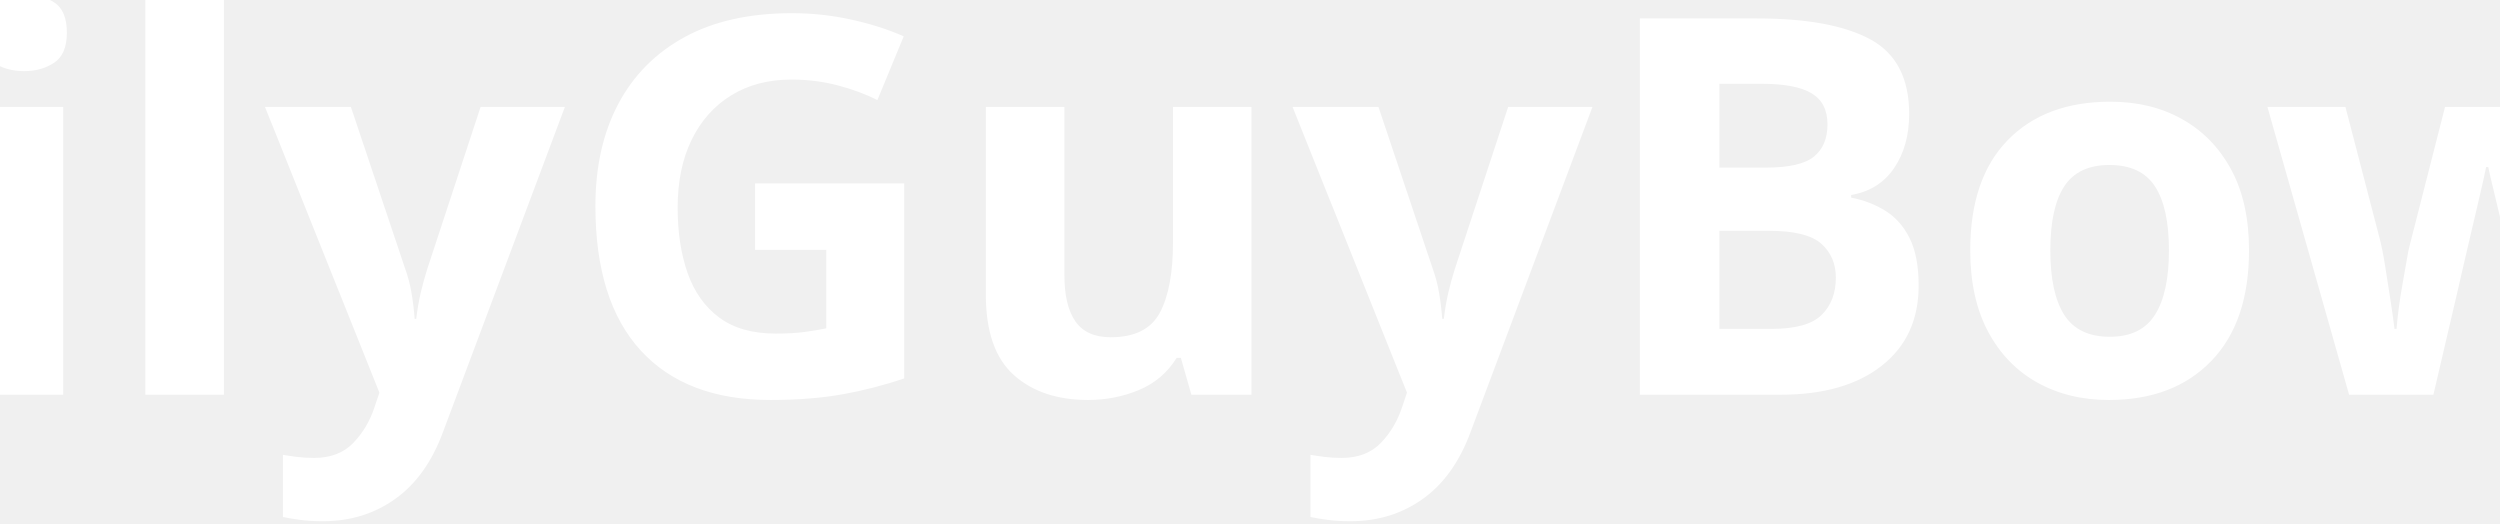
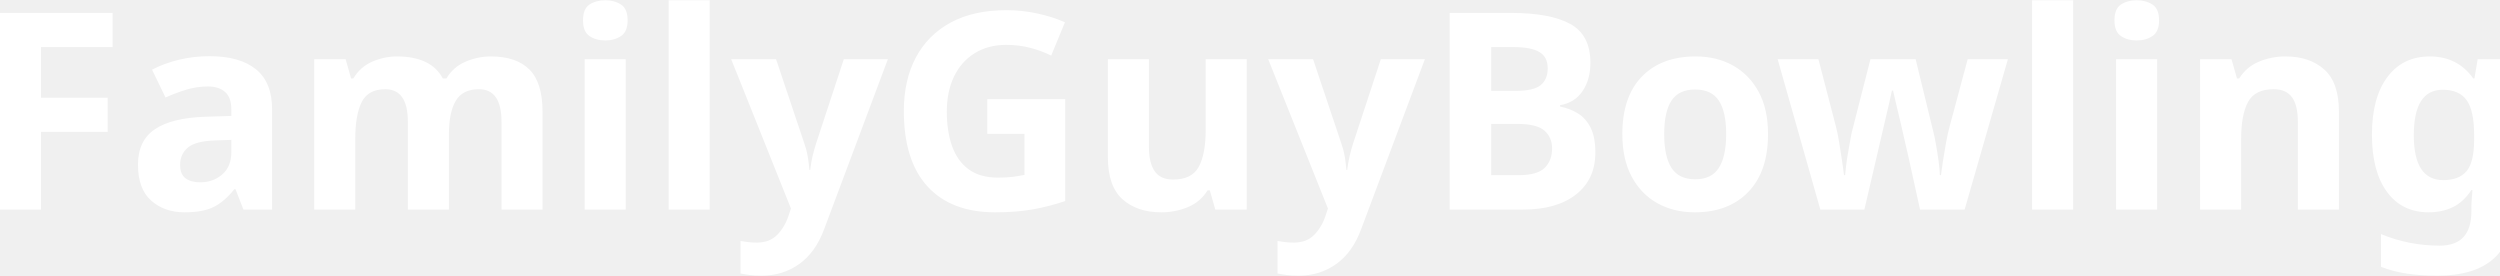
- <svg xmlns="http://www.w3.org/2000/svg" id="_Слой_2" viewBox="0 0 490.7 102.79" version="1.1">
+ <svg xmlns="http://www.w3.org/2000/svg" id="_Слой_2" viewBox="0 0 938.956 103.535" version="1.1" width="938.956" height="103.535">
  <defs id="defs1">
    <style id="style1">.cls-1{letter-spacing:0em;}.cls-2{font-family:Nunito-Bold, Nunito;font-size:84px;font-variation-settings:'wght' 700;font-weight:700;}.cls-3{letter-spacing:-.01em;}.cls-4{letter-spacing:0em;}</style>
  </defs>
-   <text class="cls-2" id="text5" style="font-size:103.432px;stroke-width:1.939;fill:#ffffff;fill-opacity:1" y="77.48" x="-231.906">FamilyGuyBowling</text>
+   <text class="cls-2" id="text5" style="font-size:103.432px;fill:#ffffff;fill-opacity:1;stroke-width:1.939" y="78.712" x="-9.309">FamilyGuyBowling</text>
</svg>
